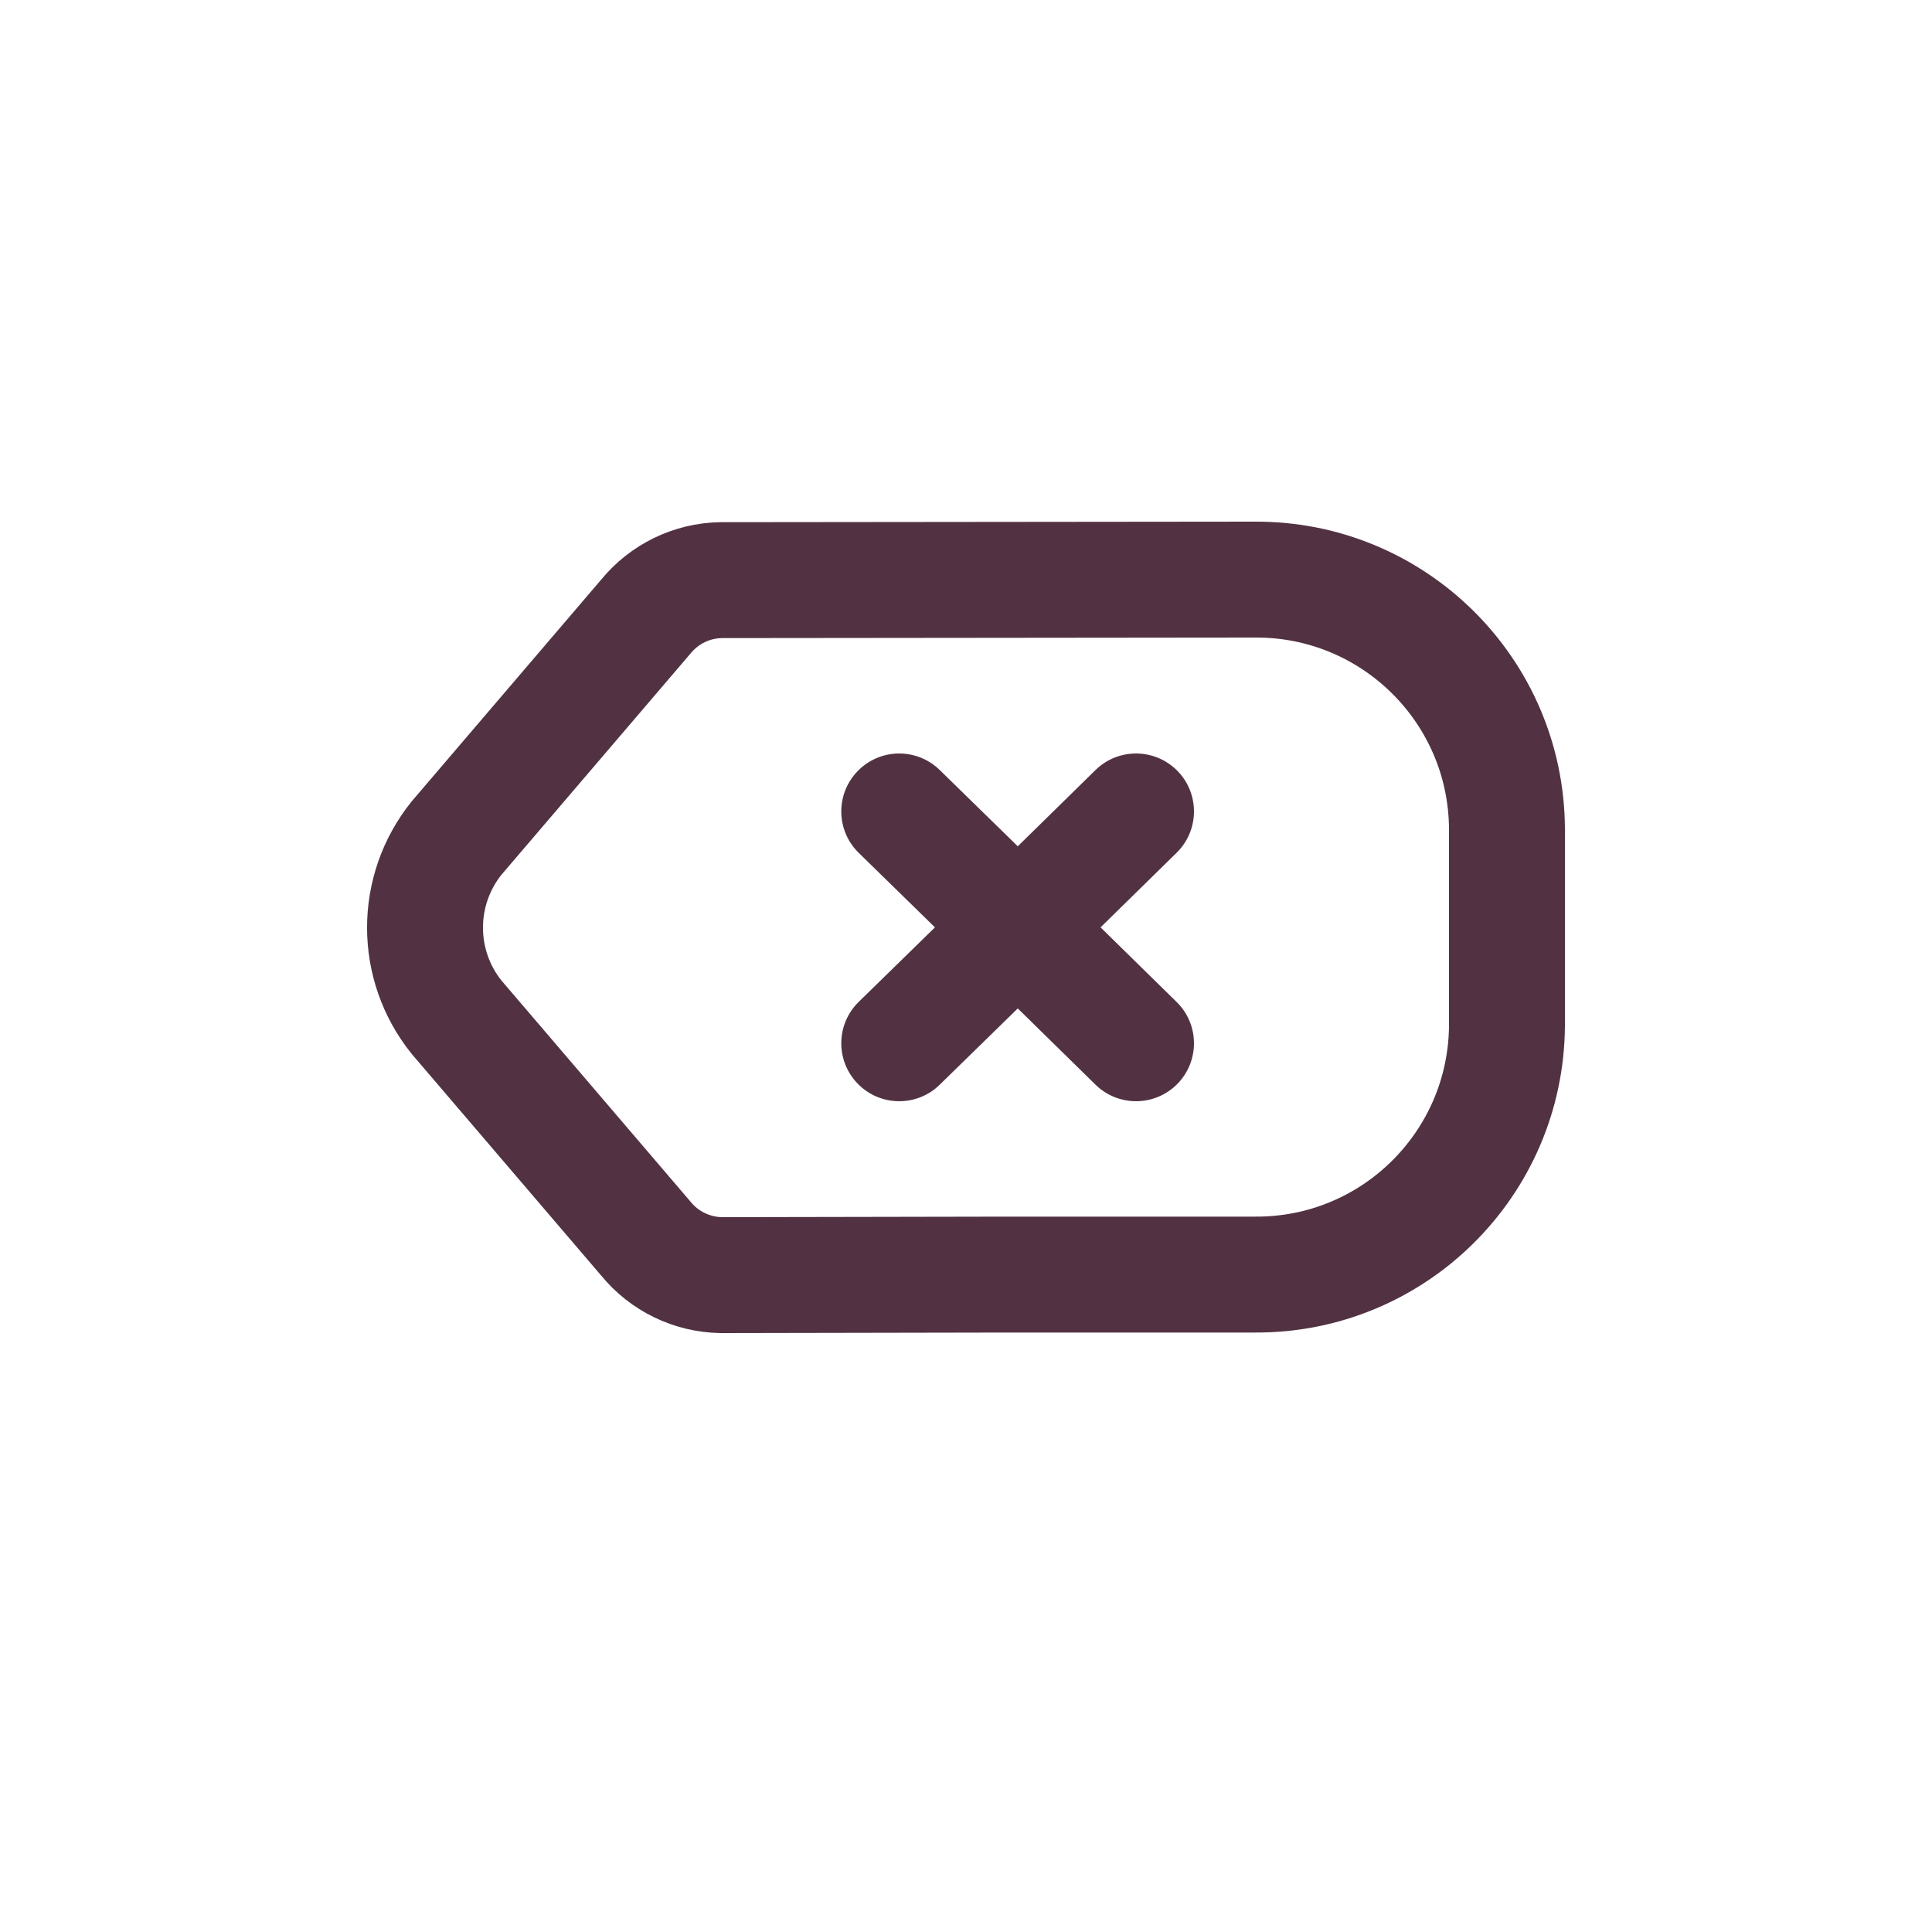
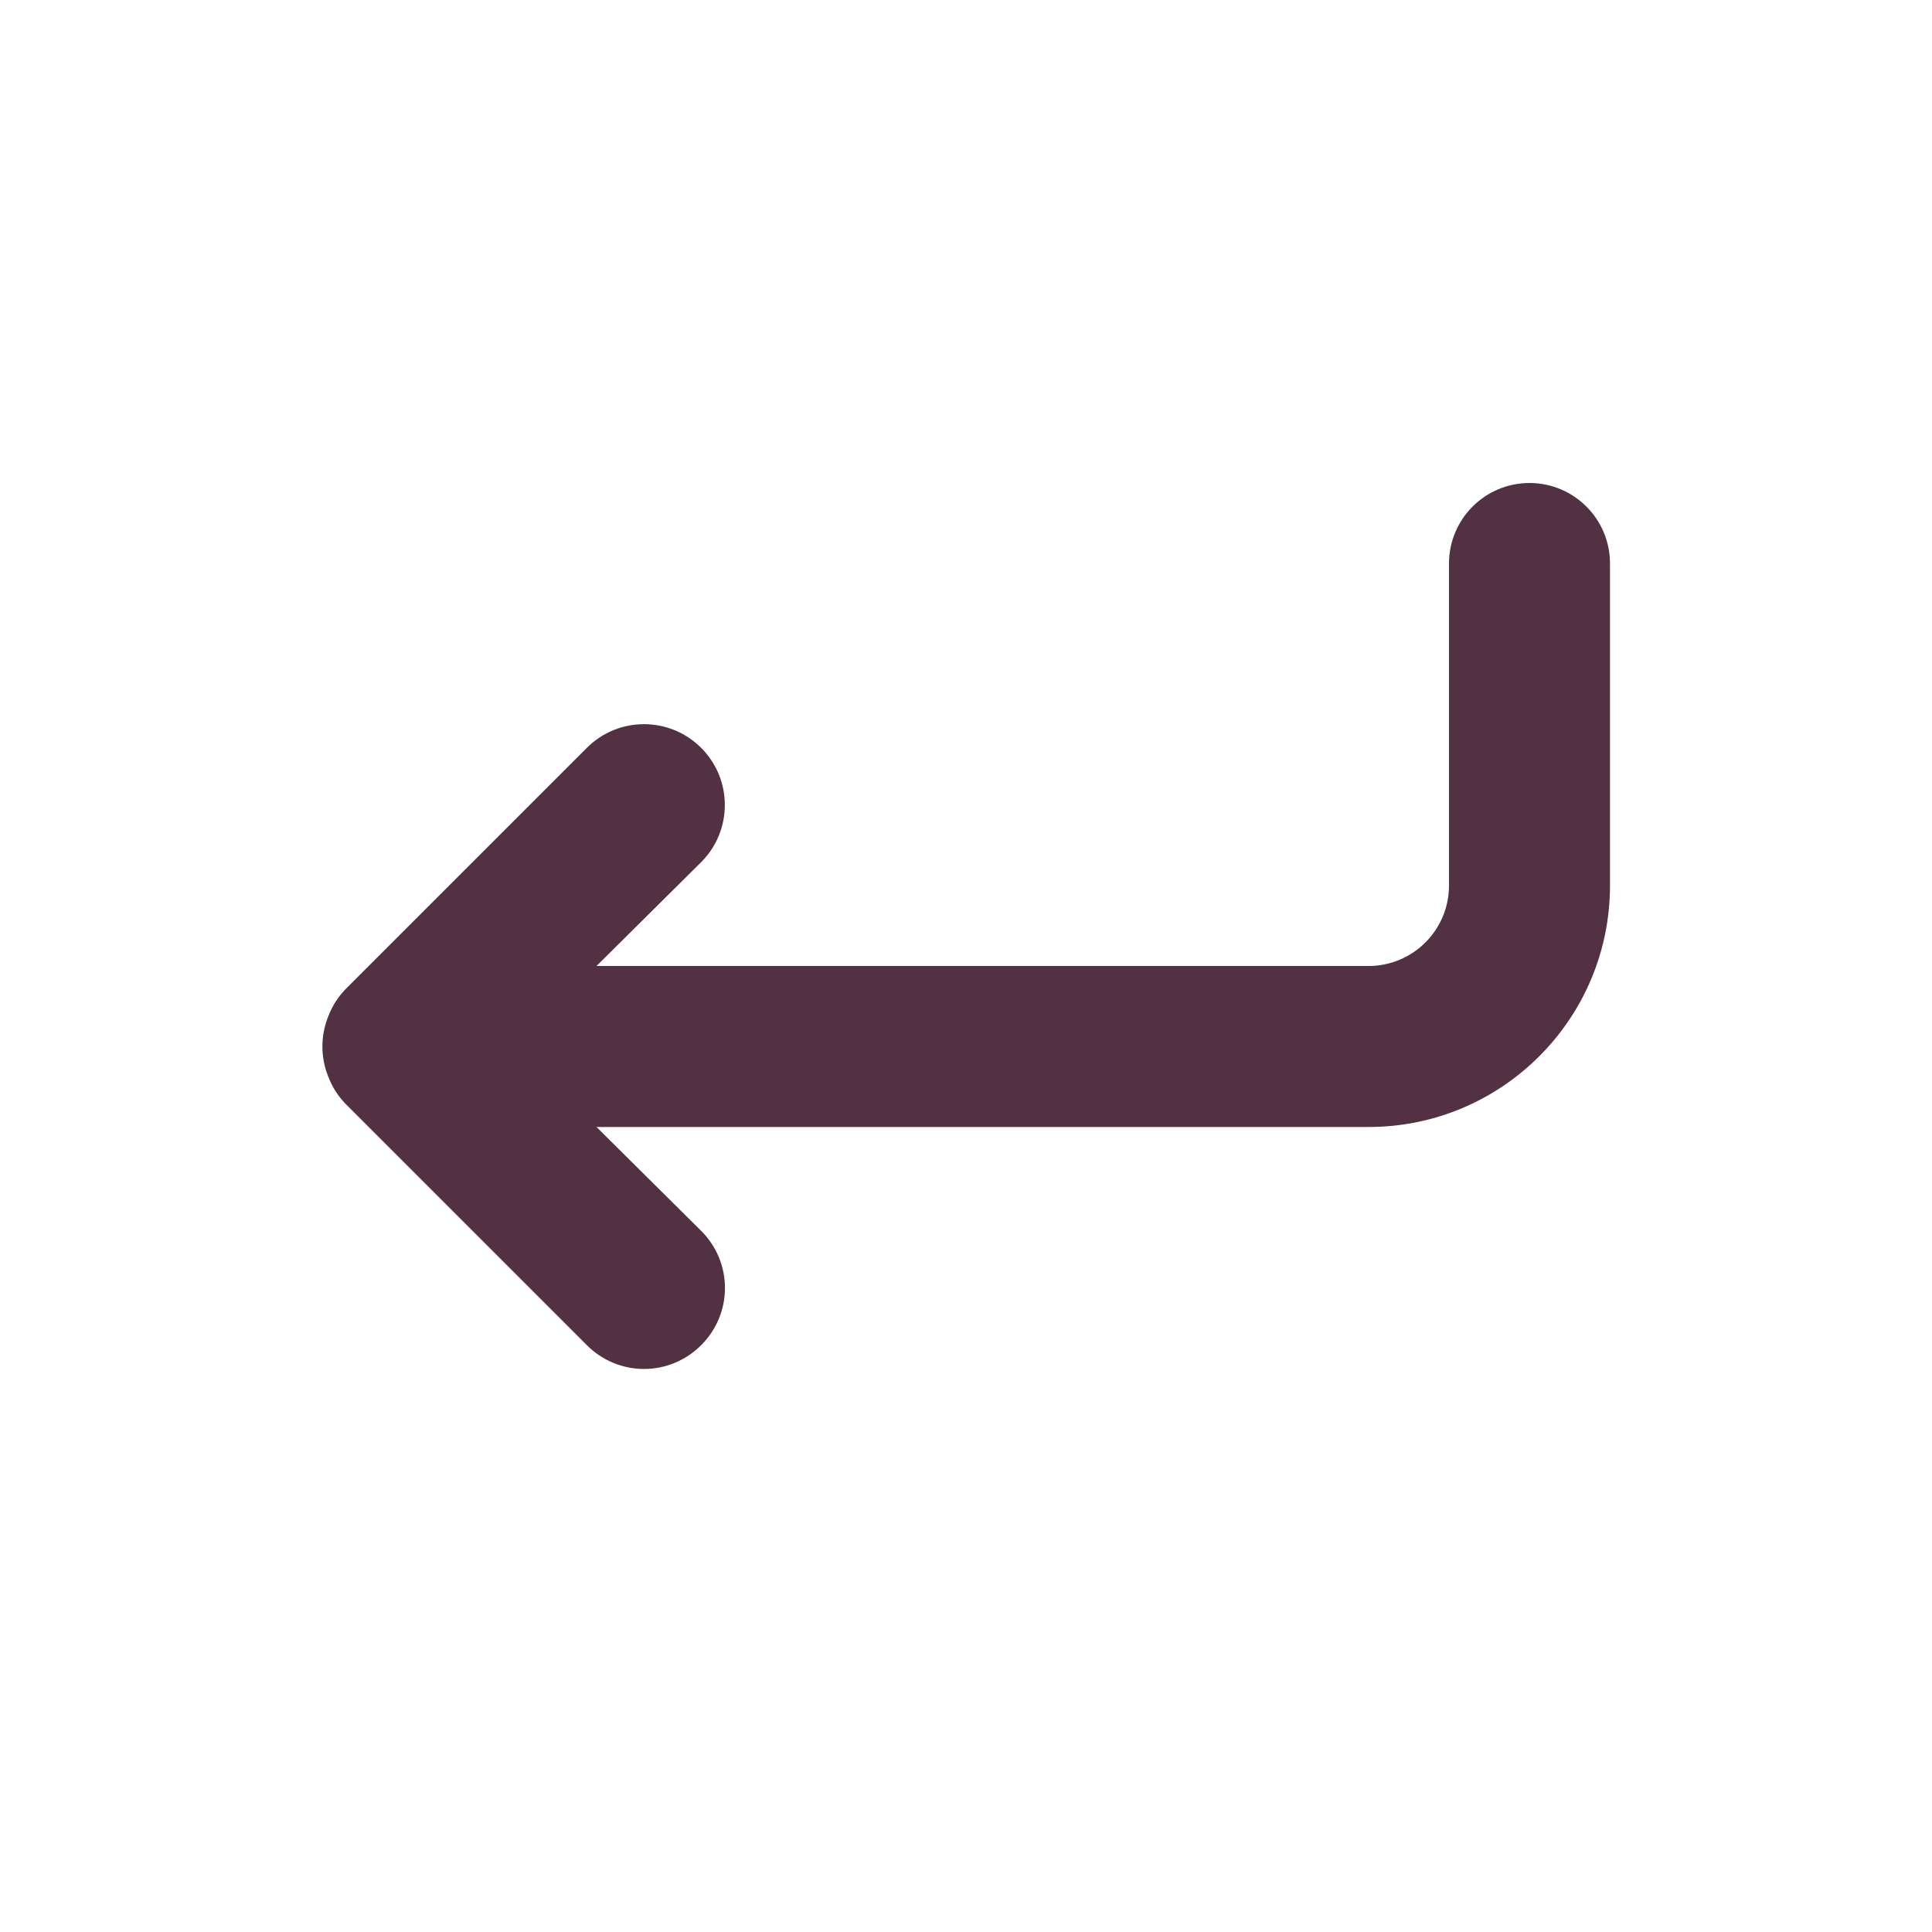
- <svg xmlns="http://www.w3.org/2000/svg" width="800px" height="800px" viewBox="0 -0.5 25 25" fill="none">
-   <path fill-rule="evenodd" clip-rule="evenodd" d="M5.91 12.665L8.356 15.526C8.595 15.82 8.952 15.993 9.331 16L13.05 15.993H16.239C18.029 16.004 19.488 14.562 19.5 12.772V10.222C19.489 8.432 18.029 6.99 16.239 7L9.331 7.007C8.952 7.013 8.596 7.186 8.356 7.48L5.91 10.342C5.363 11.02 5.363 11.987 5.91 12.665V12.665Z" stroke="#523242" stroke-width="1.5" stroke-linecap="round" stroke-linejoin="round" />
-   <path d="M12.16 9.464C11.864 9.174 11.389 9.18 11.1 9.476C10.81 9.772 10.816 10.247 11.112 10.536L12.16 9.464ZM12.647 12.036C12.943 12.326 13.418 12.32 13.707 12.024C13.997 11.728 13.992 11.253 13.695 10.964L12.647 12.036ZM13.696 10.965C13.401 10.675 12.926 10.679 12.636 10.975C12.346 11.271 12.35 11.745 12.646 12.035L13.696 10.965ZM14.175 13.535C14.47 13.825 14.945 13.821 15.236 13.525C15.525 13.229 15.521 12.755 15.225 12.465L14.175 13.535ZM13.695 12.036C13.992 11.747 13.997 11.272 13.707 10.976C13.418 10.68 12.943 10.674 12.647 10.964L13.695 12.036ZM11.112 12.464C10.816 12.753 10.81 13.228 11.1 13.524C11.389 13.82 11.864 13.826 12.16 13.536L11.112 12.464ZM12.646 10.965C12.35 11.255 12.346 11.729 12.636 12.025C12.926 12.321 13.401 12.325 13.696 12.035L12.646 10.965ZM15.225 10.535C15.521 10.245 15.525 9.77 15.236 9.475C14.945 9.179 14.47 9.175 14.175 9.465L15.225 10.535ZM11.112 10.536L12.647 12.036L13.695 10.964L12.16 9.464L11.112 10.536ZM12.646 12.035L14.175 13.535L15.225 12.465L13.696 10.965L12.646 12.035ZM12.647 10.964L11.112 12.464L12.16 13.536L13.695 12.036L12.647 10.964ZM13.696 12.035L15.225 10.535L14.175 9.465L12.646 10.965L13.696 12.035Z" fill="#523242" />
+ <svg xmlns="http://www.w3.org/2000/svg" fill="#523242" width="800px" height="800px" viewBox="0 0 24 24">
+   <path d="M19,6a1,1,0,0,0-1,1v4a1,1,0,0,1-1,1H7.41l1.3-1.29A1,1,0,0,0,7.29,9.29l-3,3a1,1,0,0,0-.21.33,1,1,0,0,0,0,.76,1,1,0,0,0,.21.33l3,3a1,1,0,0,0,1.42,0,1,1,0,0,0,0-1.42L7.41,14H17a3,3,0,0,0,3-3V7A1,1,0,0,0,19,6Z" />
</svg>
